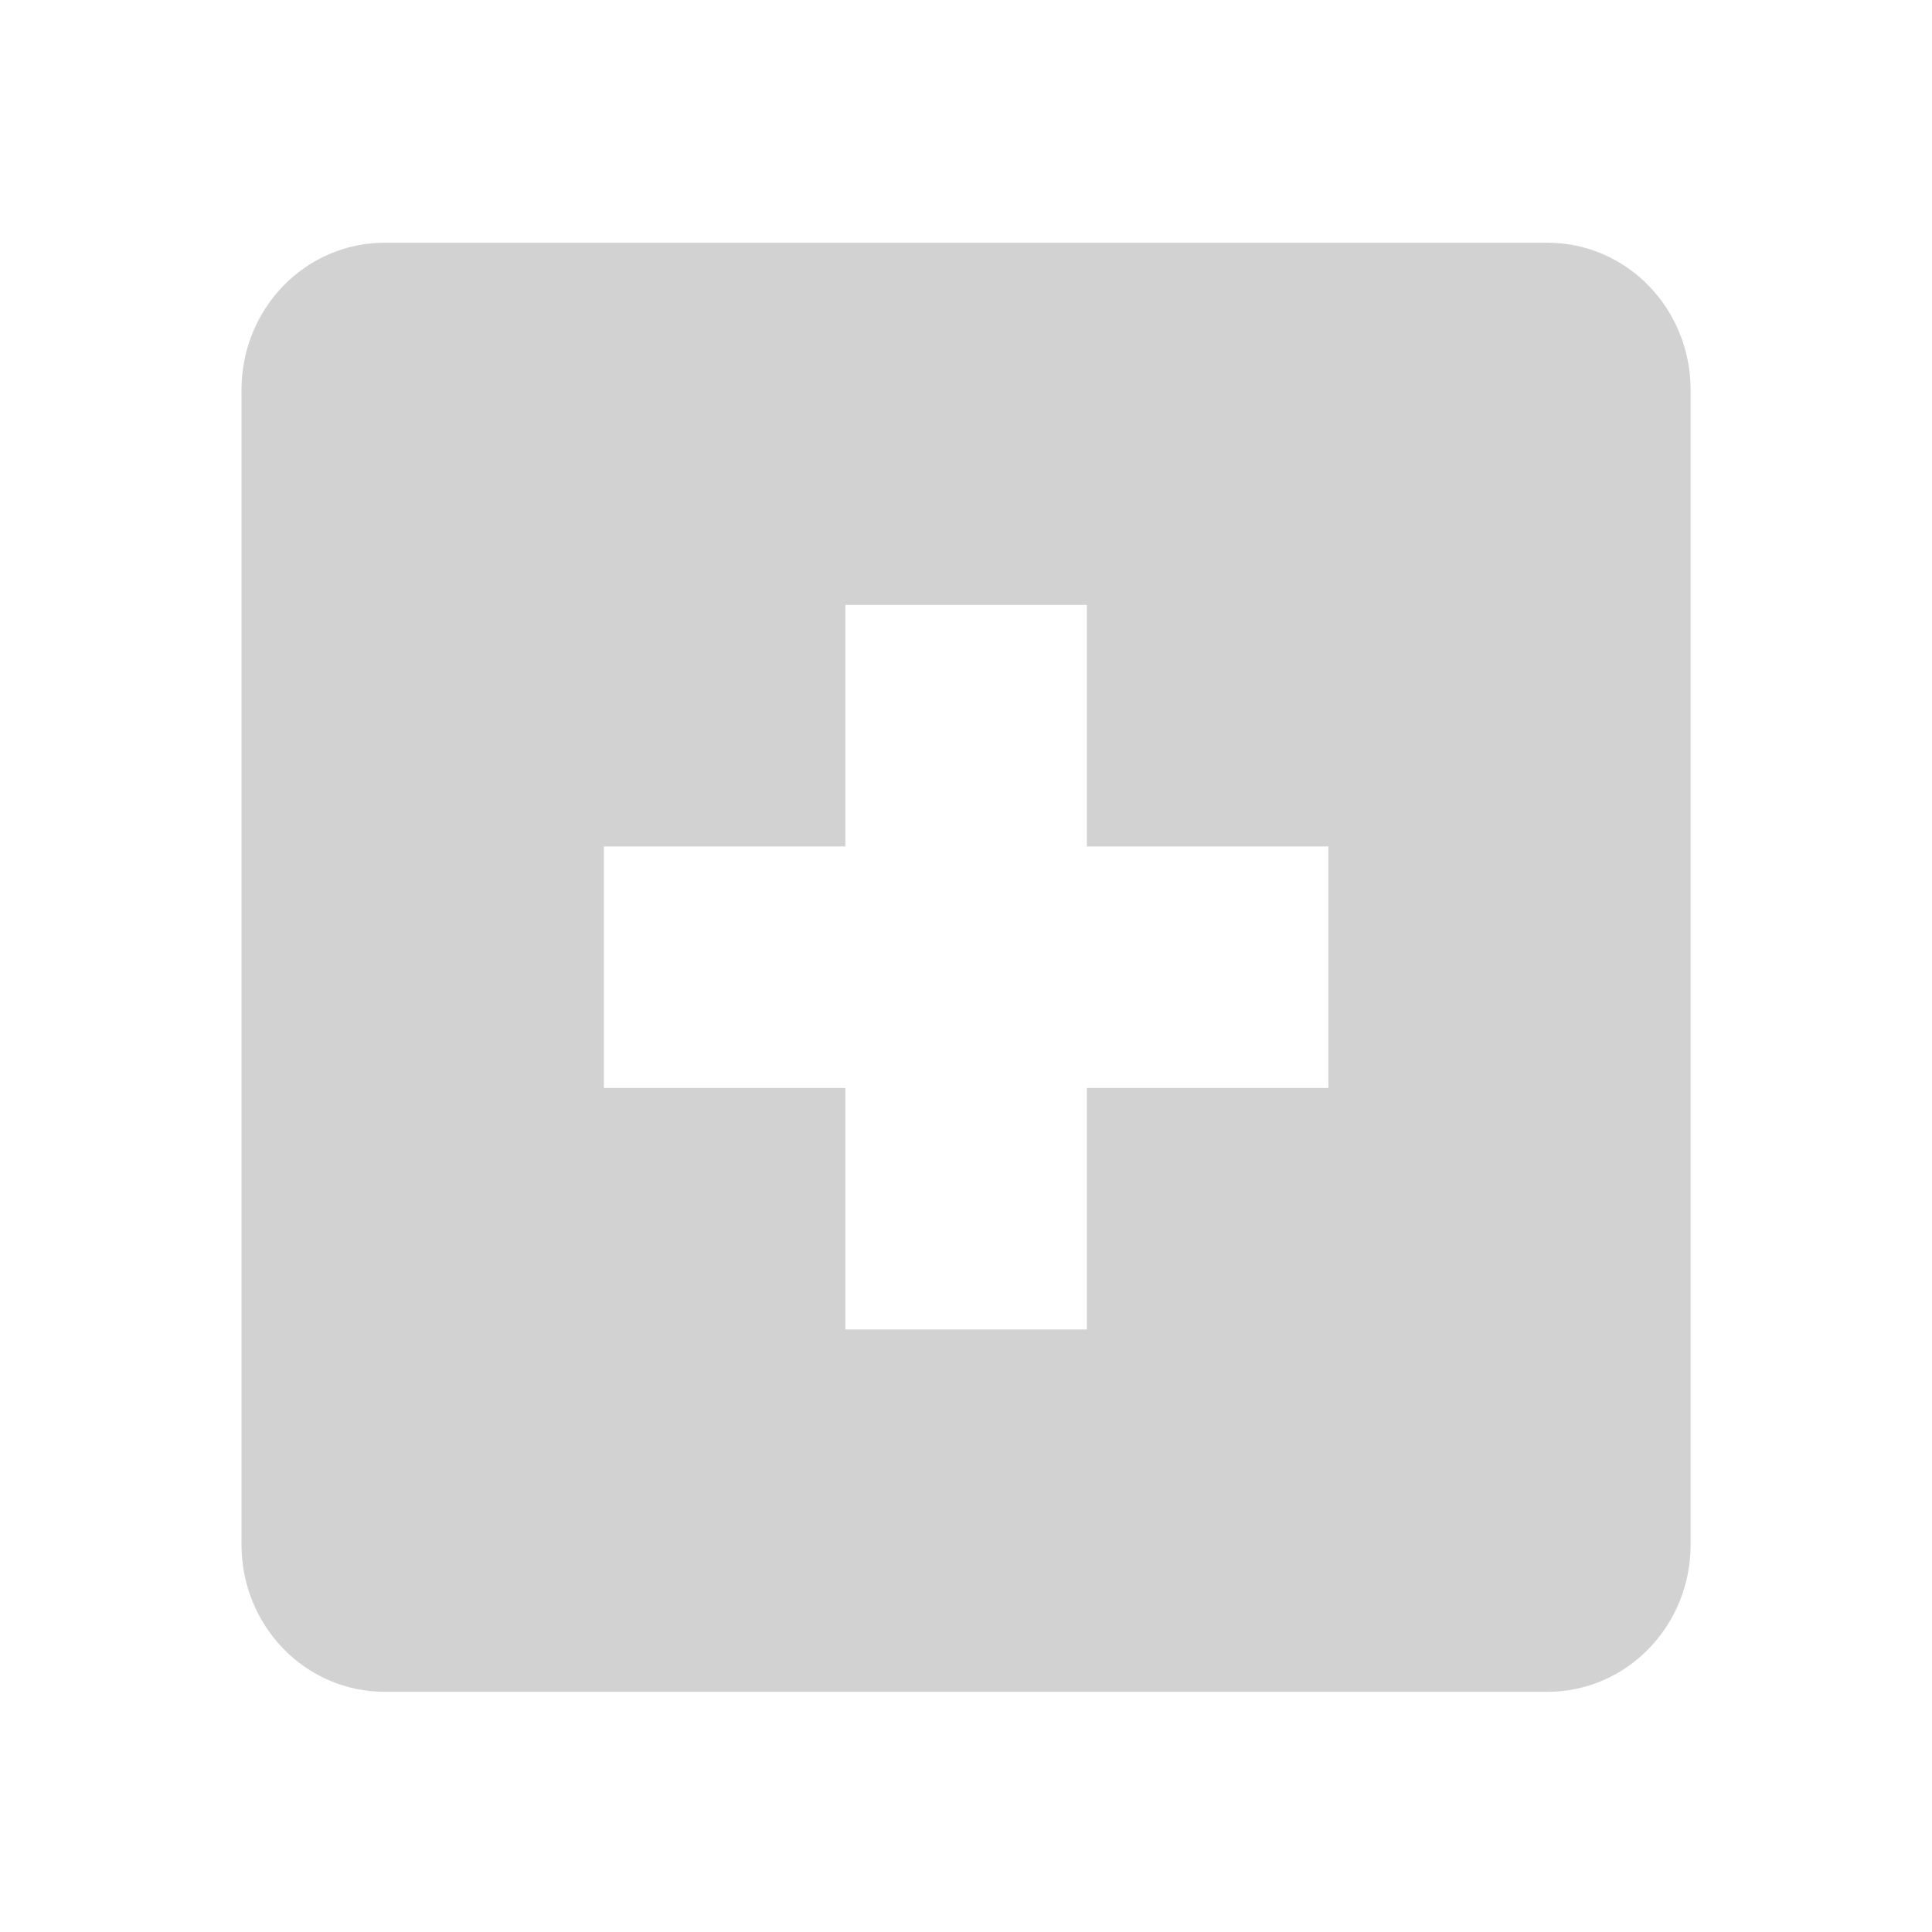
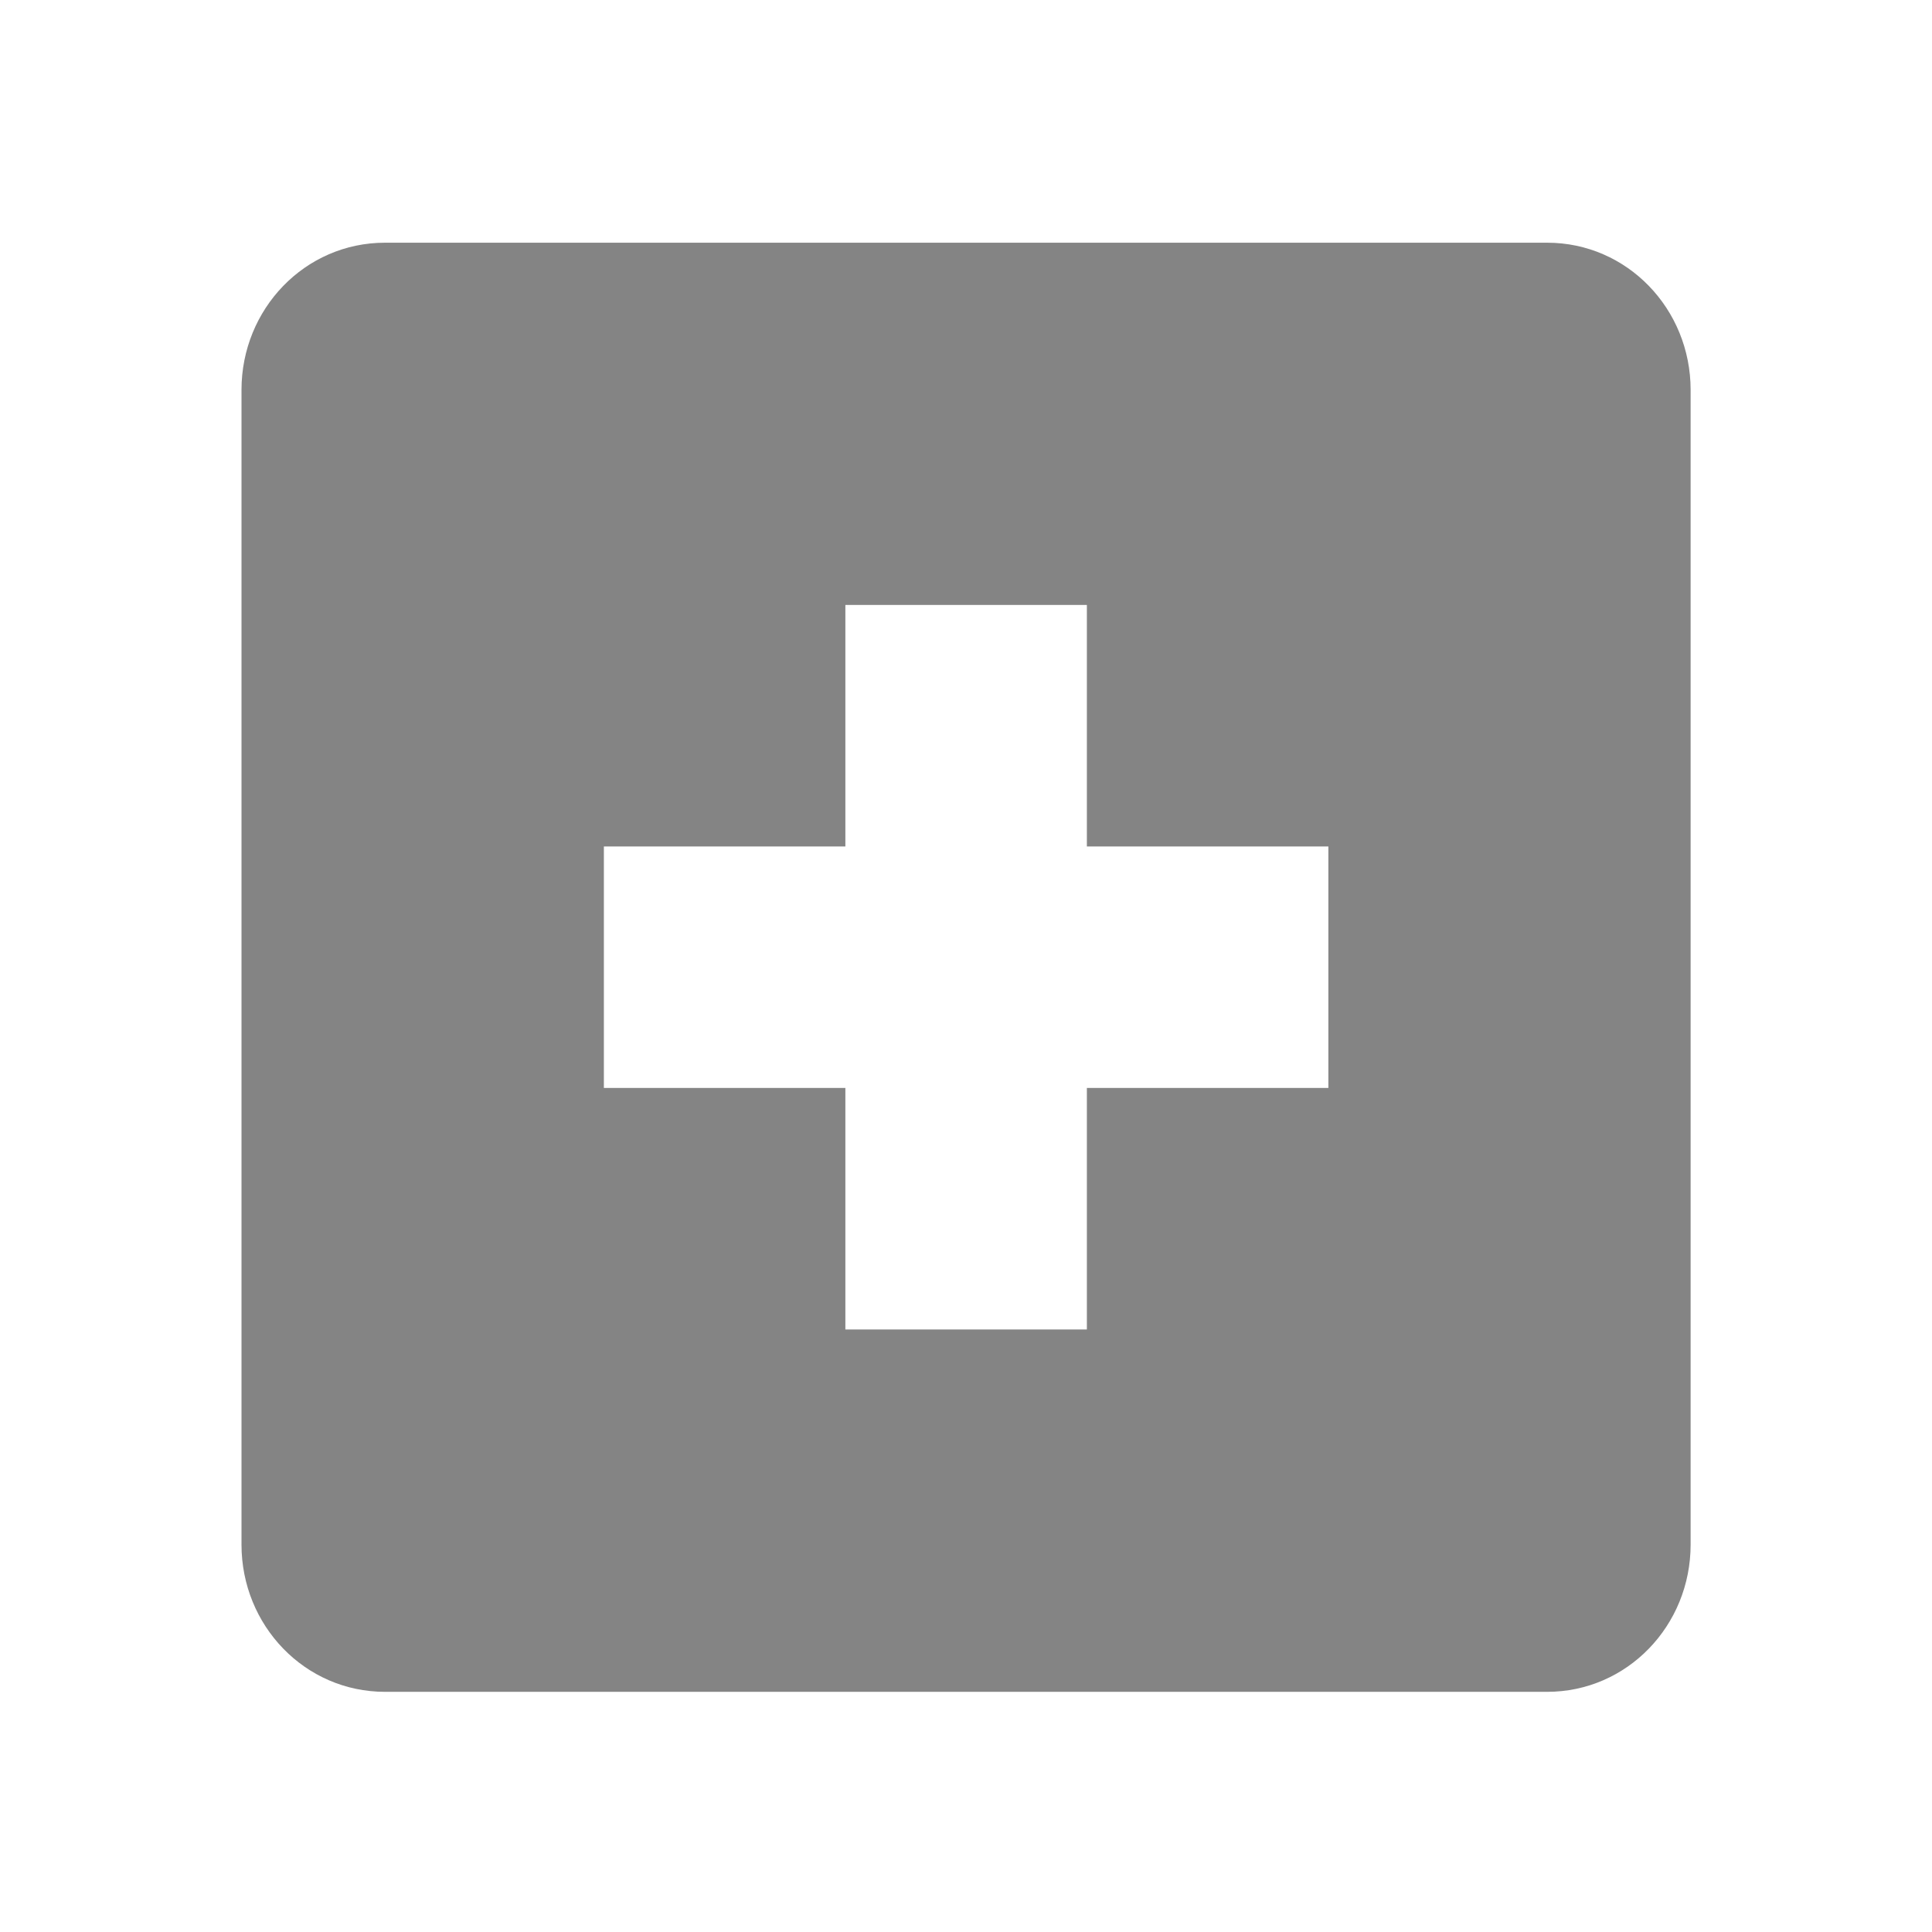
- <svg xmlns="http://www.w3.org/2000/svg" viewBox="0 0 16 16">
-   <path d="m 3.188 2.01 c -0.663 0 -1.188 0.549 -1.188 1.219 l 0 9.563 c 0 0.67 0.525 1.219 1.188 1.219 l 9.625 0 c 0.663 0 1.188 -0.549 1.188 -1.219 l 0 -9.563 c 0 -0.67 -0.525 -1.219 -1.188 -1.219 l -9.625 0 z m 3.813 3 2 0 0 2 2 0 0 2 -2 0 0 2 -2 0 0 -2 -2 0 0 -2 2 0 0 -2 z" fill="#ccc" fill-opacity="0.878" color="#bebebe" />
+ <svg xmlns="http://www.w3.org/2000/svg" viewBox="0 0 16 16" id="svg2" version="1.1" width="100%" height="100%">
+   <defs id="defs8" />
+   <path d="m 3.188 2.01 c -0.663 0 -1.188 0.549 -1.188 1.219 l 0 9.563 c 0 0.67 0.525 1.219 1.188 1.219 l 9.625 0 c 0.663 0 1.188 -0.549 1.188 -1.219 l 0 -9.563 c 0 -0.67 -0.525 -1.219 -1.188 -1.219 l -9.625 0 z m 3.813 3 2 0 0 2 2 0 0 2 -2 0 0 2 -2 0 0 -2 -2 0 0 -2 2 0 0 -2 z" fill="#ccc" fill-opacity="0.878" color="#bebebe" id="path4" style="fill:#474747;fill-opacity:0.667" />
</svg>
